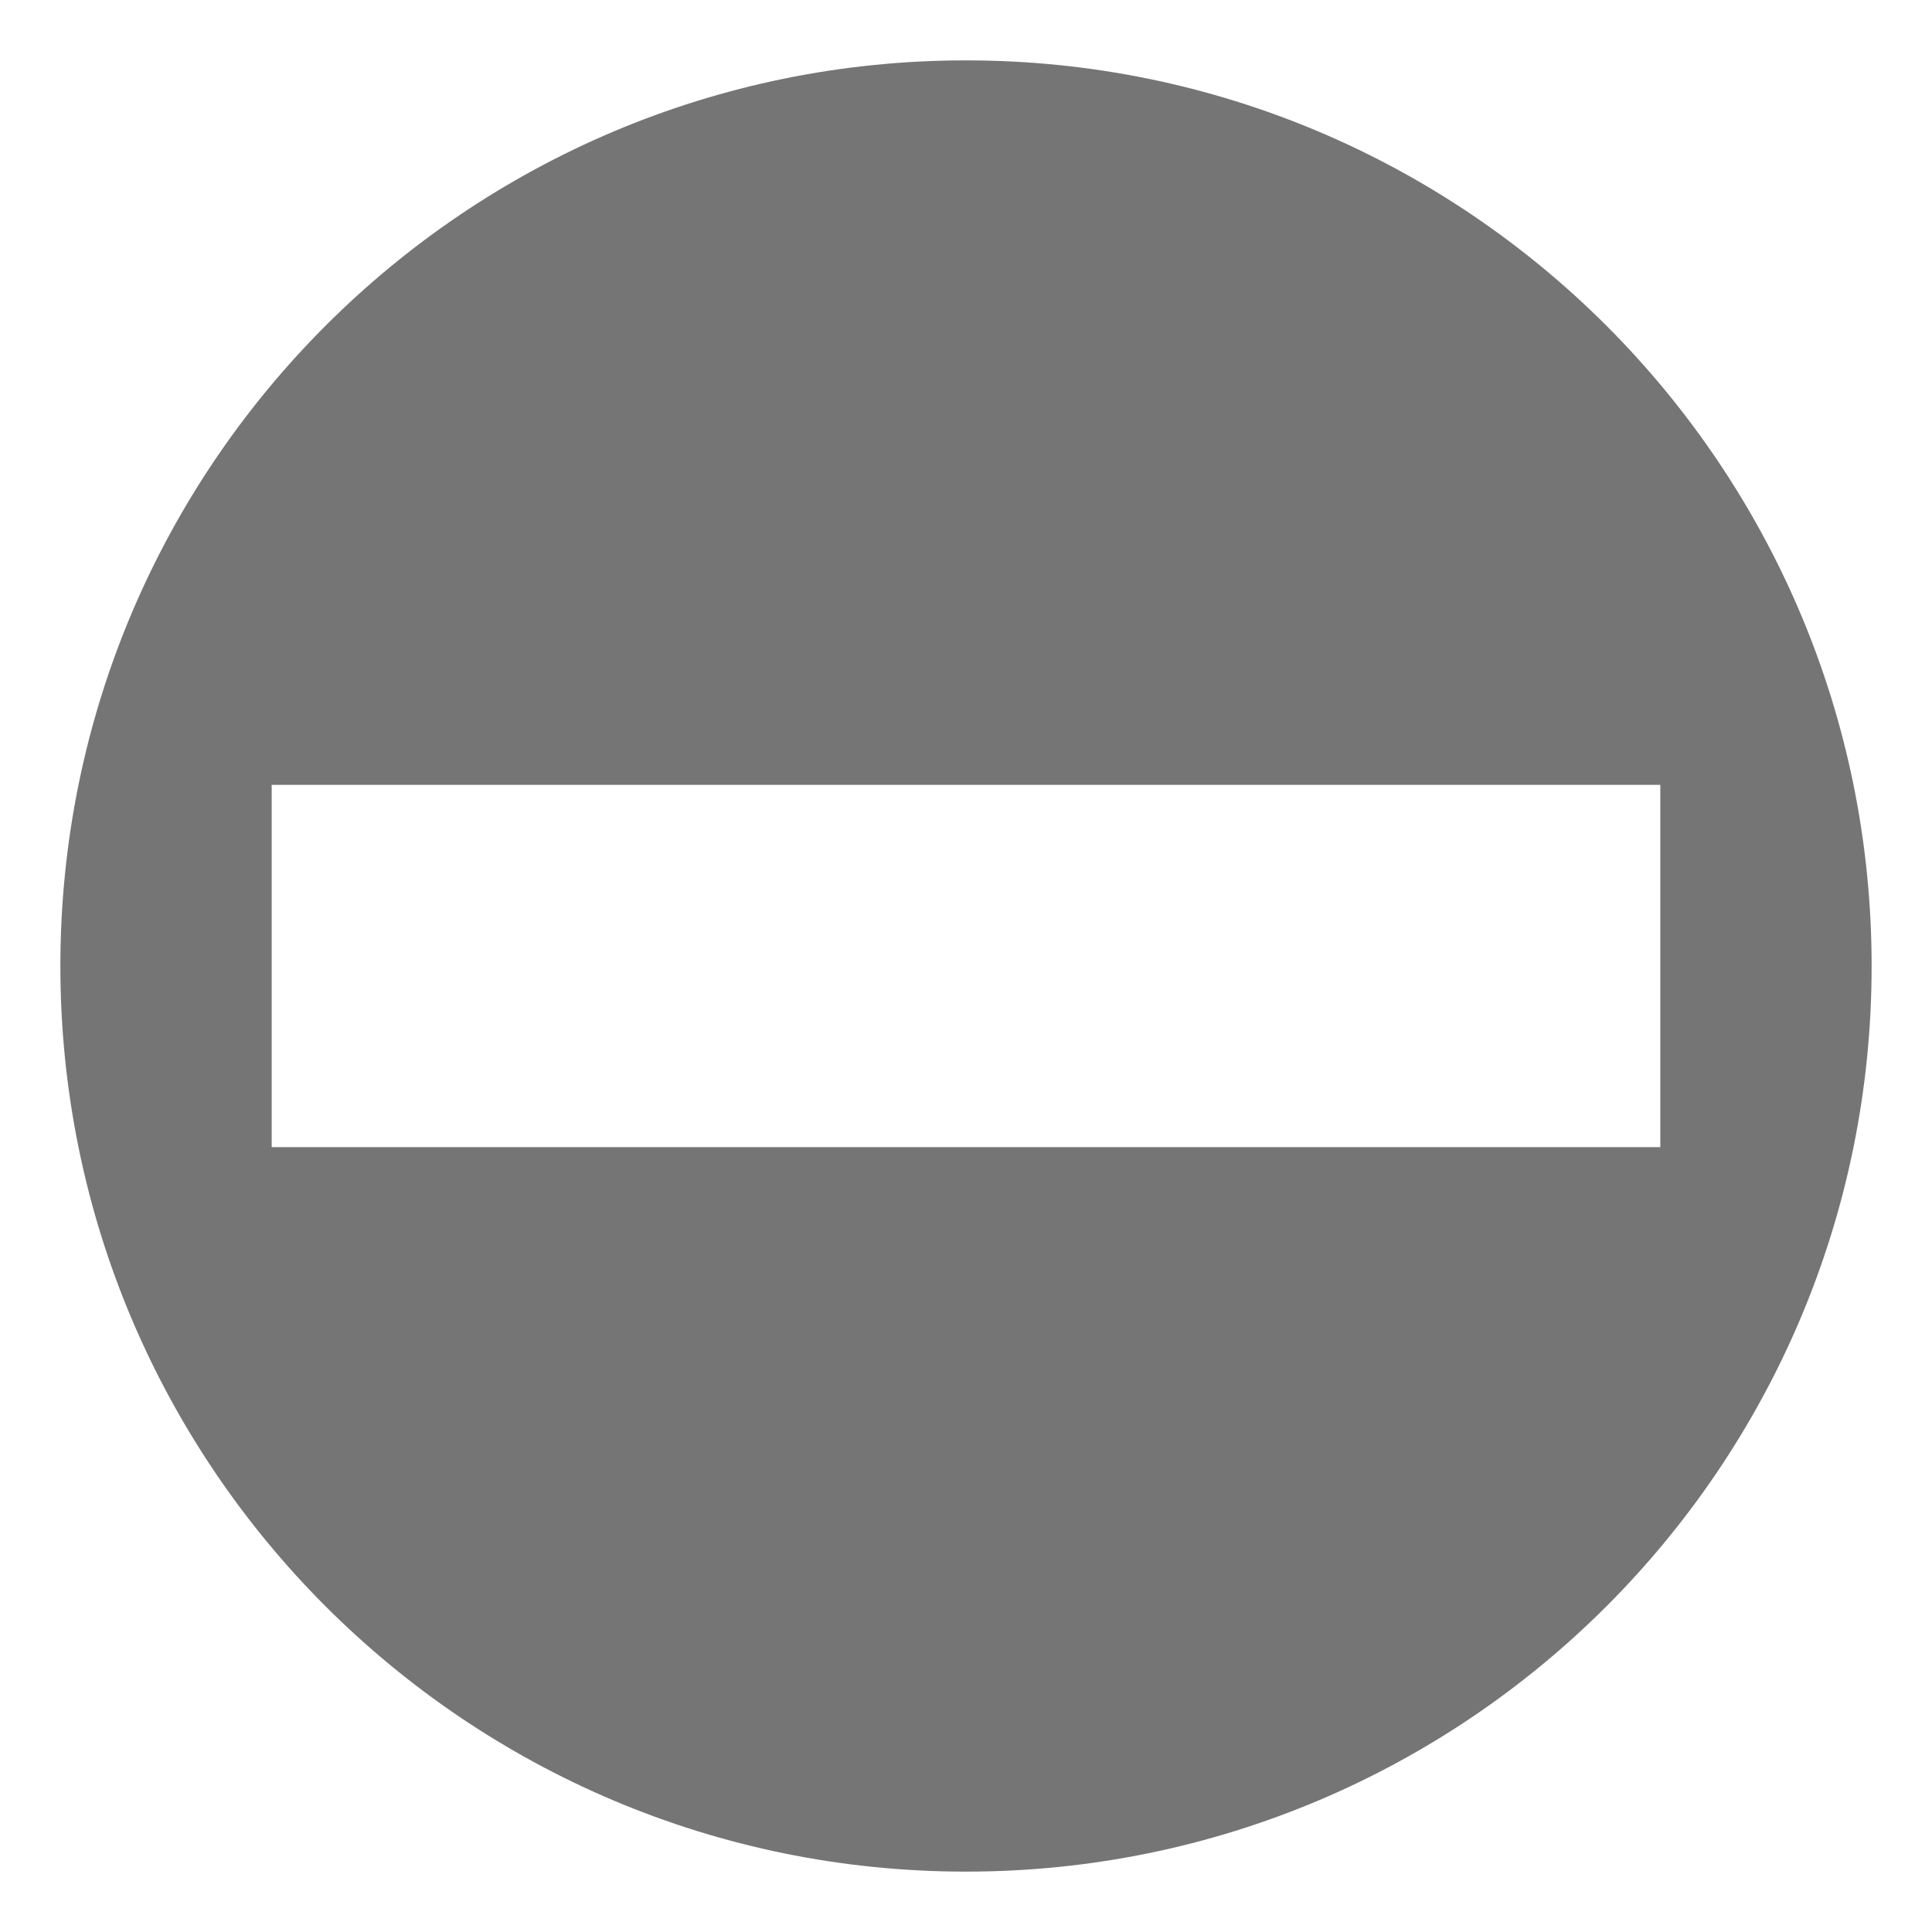
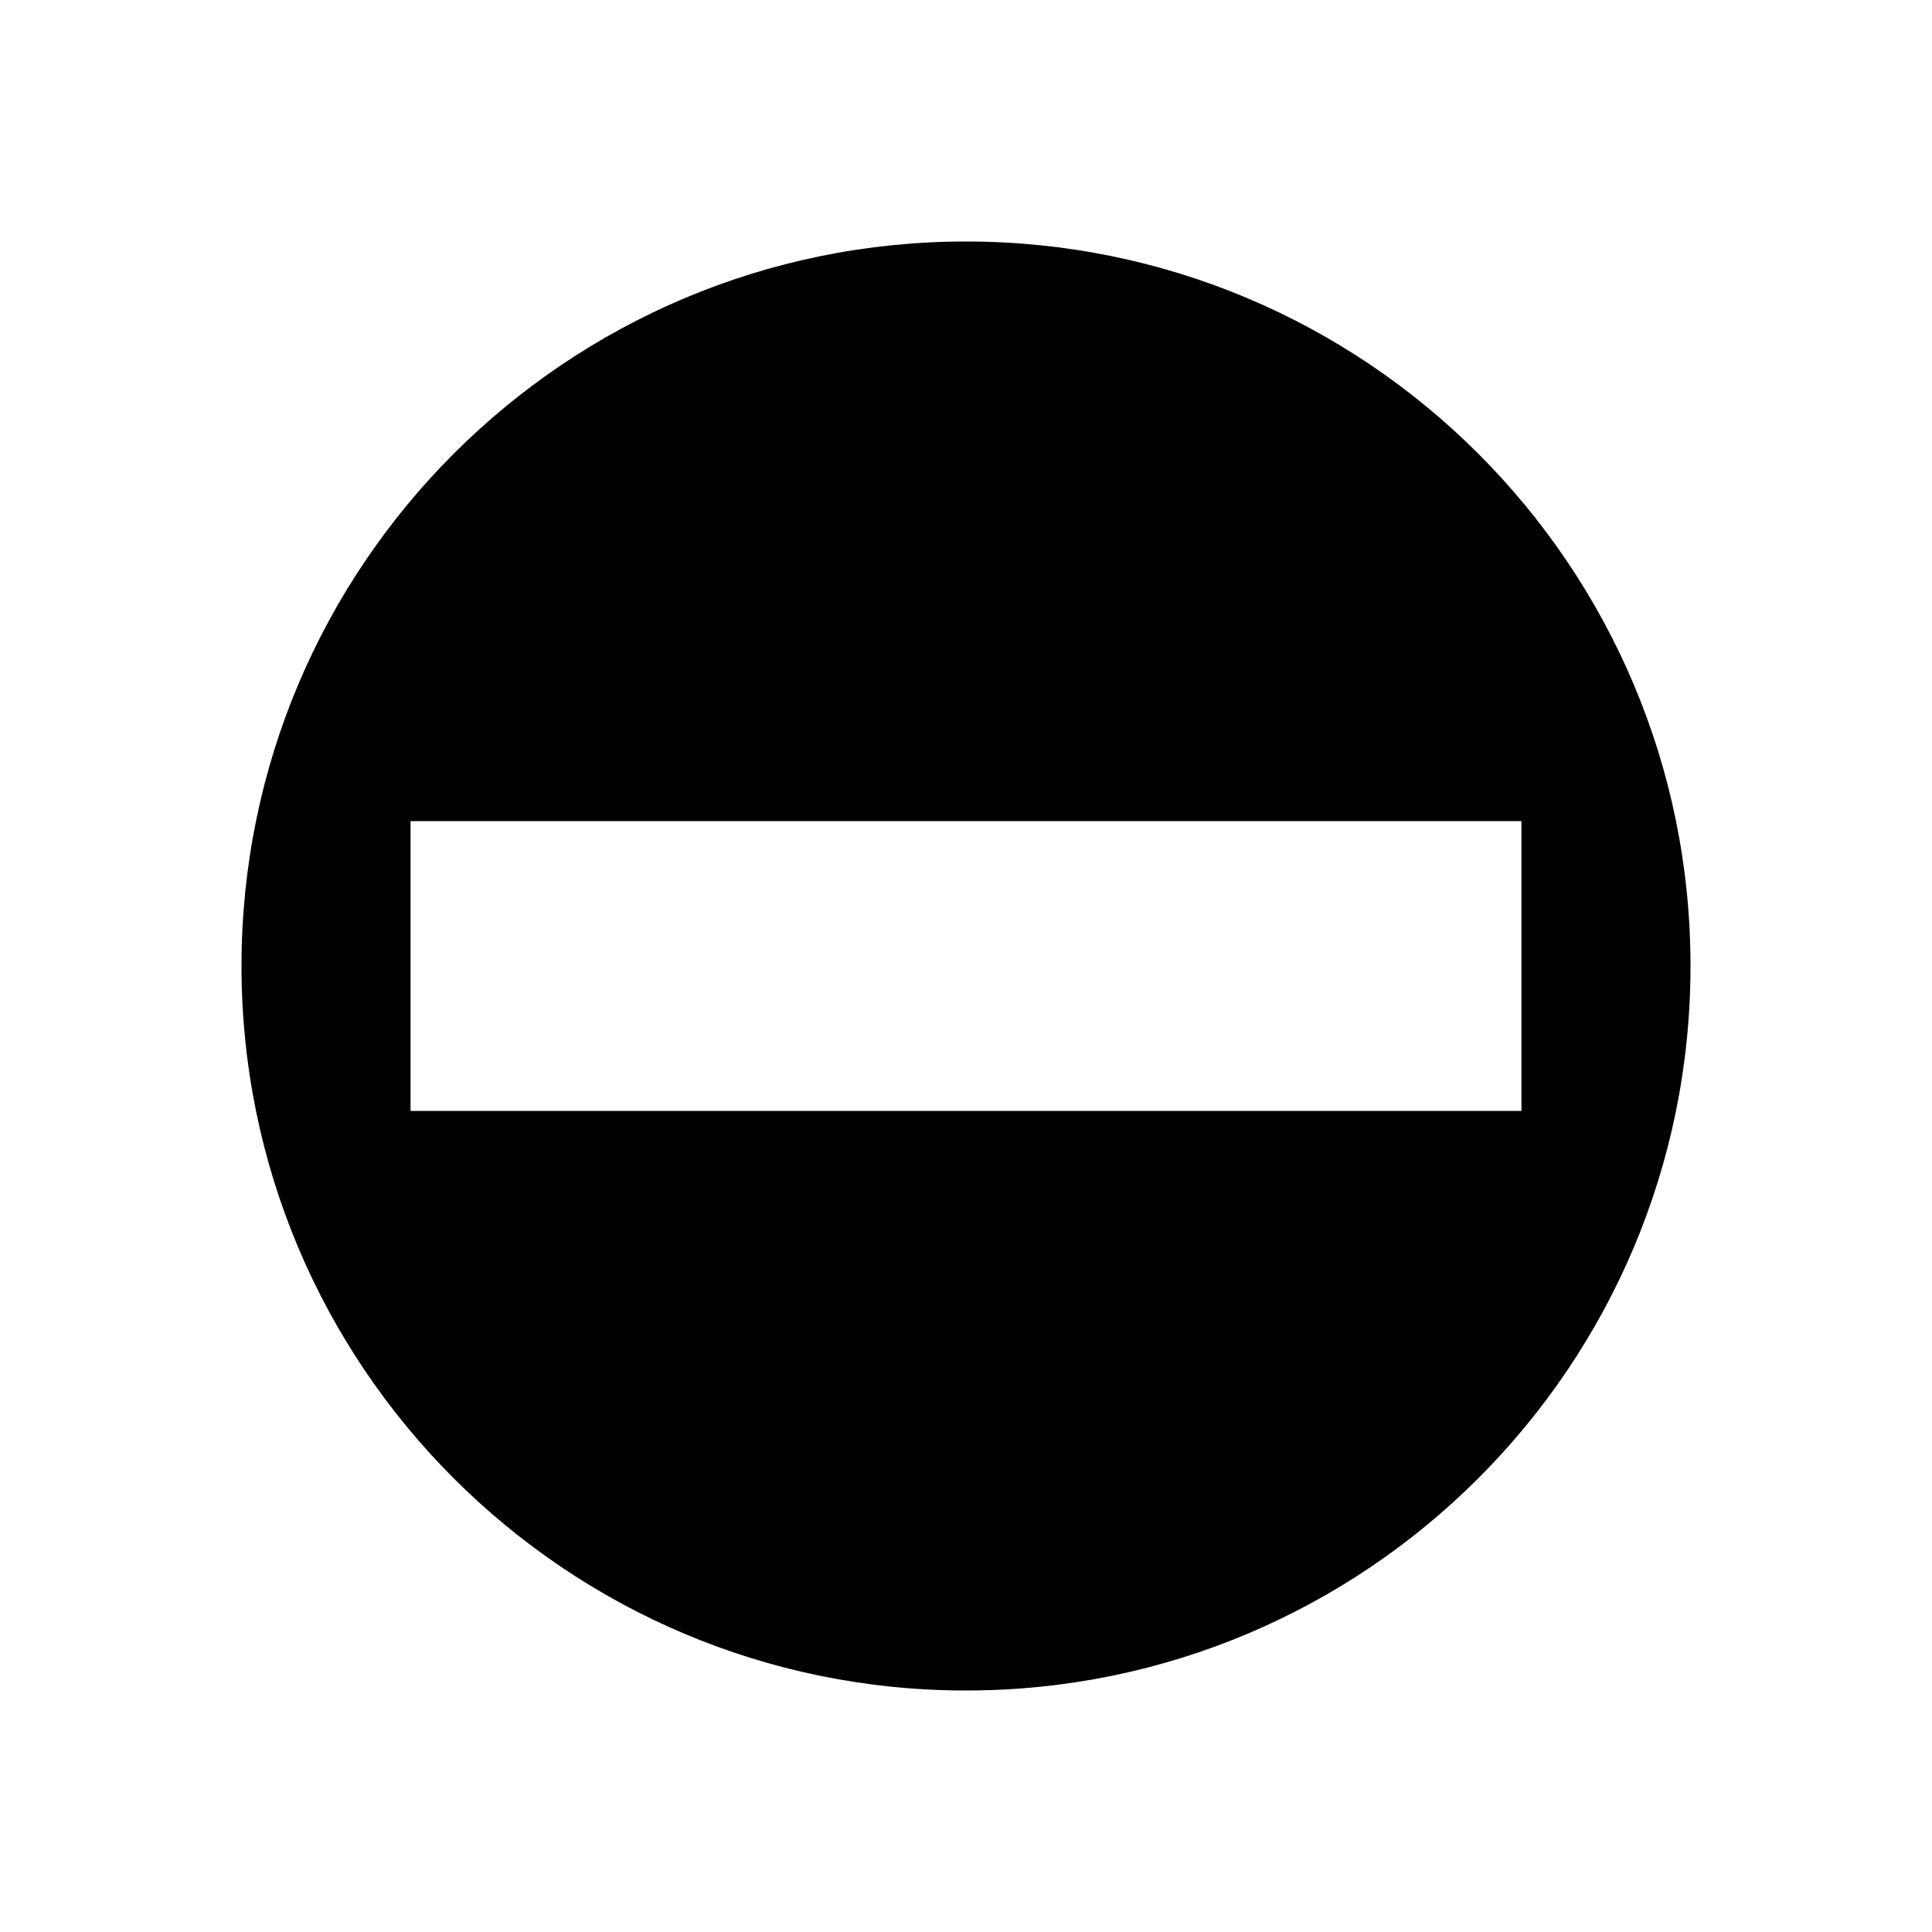
- <svg xmlns="http://www.w3.org/2000/svg" viewBox="0 0 64 64" enable-background="new 0 0 64 64">
-   <path d="M32,2C15.432,2,2,15.432,2,32C1.999,48.568,15.432,62,32,62s30.001-13.432,30-30C62.001,15.432,48.568,2,32,2z M9,38V26h46  v12H9z" fill="#757575" />
+ <svg xmlns="http://www.w3.org/2000/svg" viewBox="0 0 80 80" enable-background="new 0 0 80 80">
+   <g transform="translate(8,8)">
+     <path d="M32,2C15.432,2,2,15.432,2,32C1.999,48.568,15.432,62,32,62s30.001-13.432,30-30C62.001,15.432,48.568,2,32,2z M9,38V26h46  v12H9z" fill="#000000" />
+   </g>
</svg>
